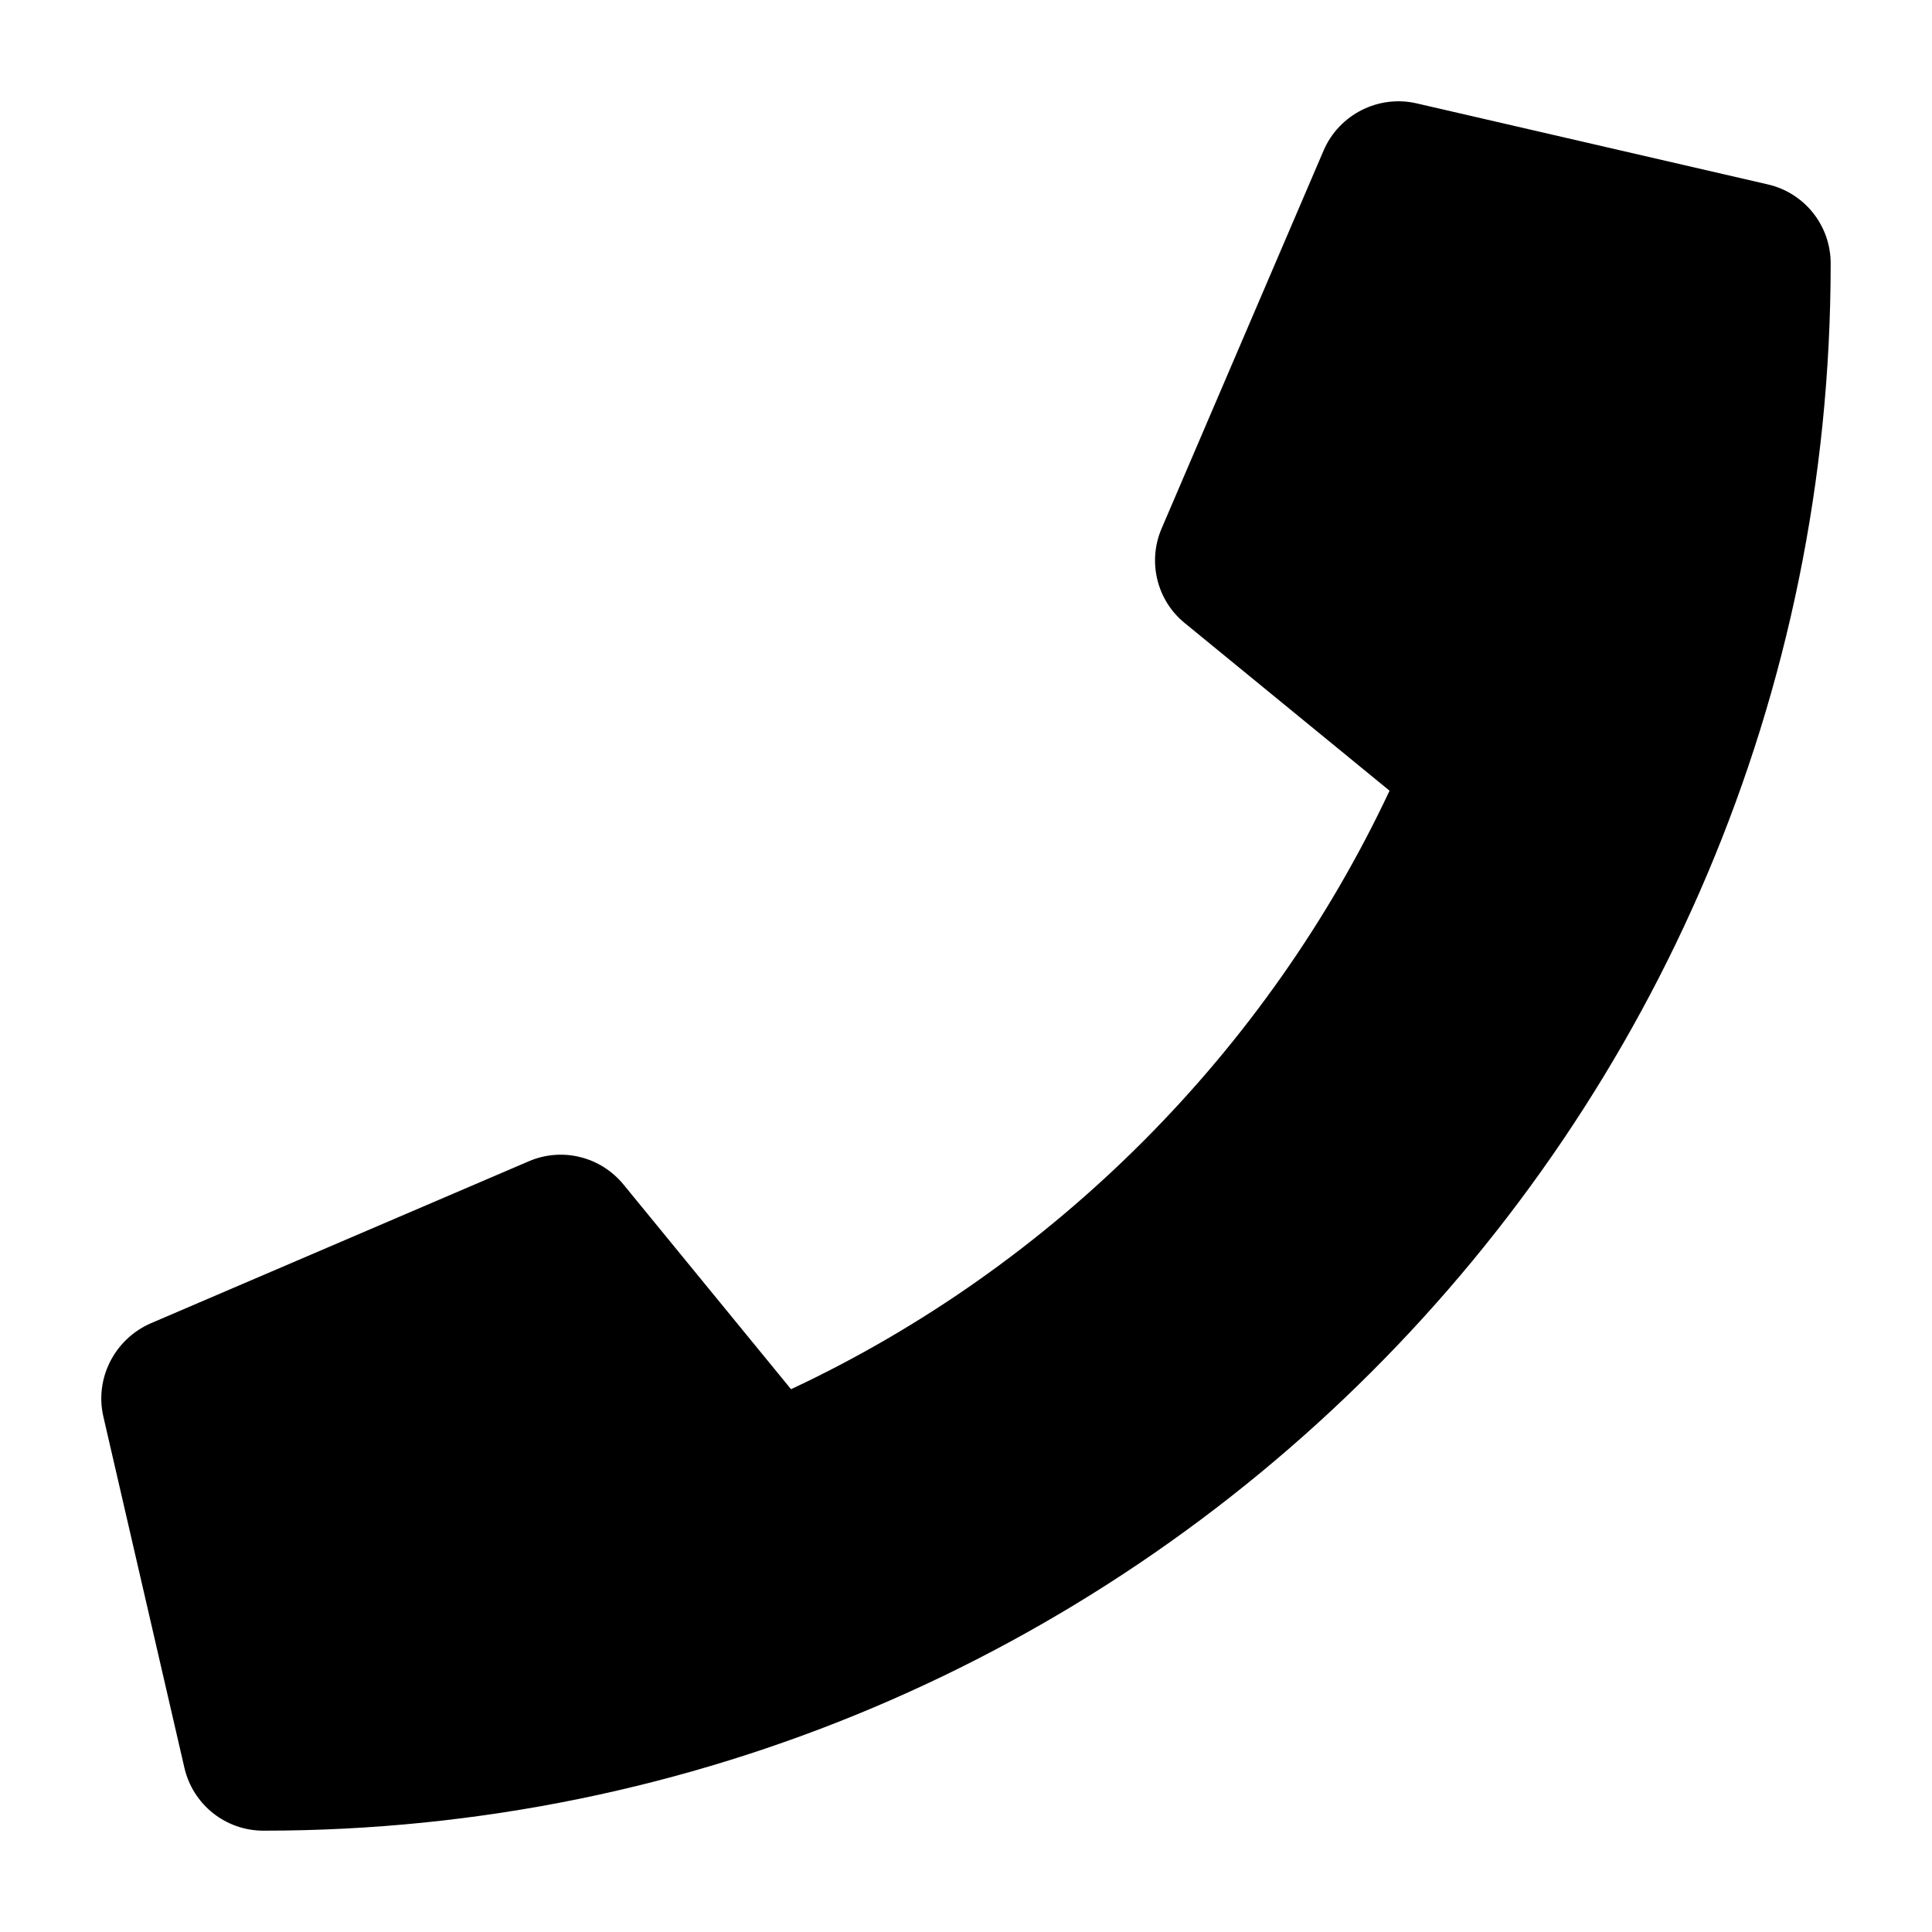
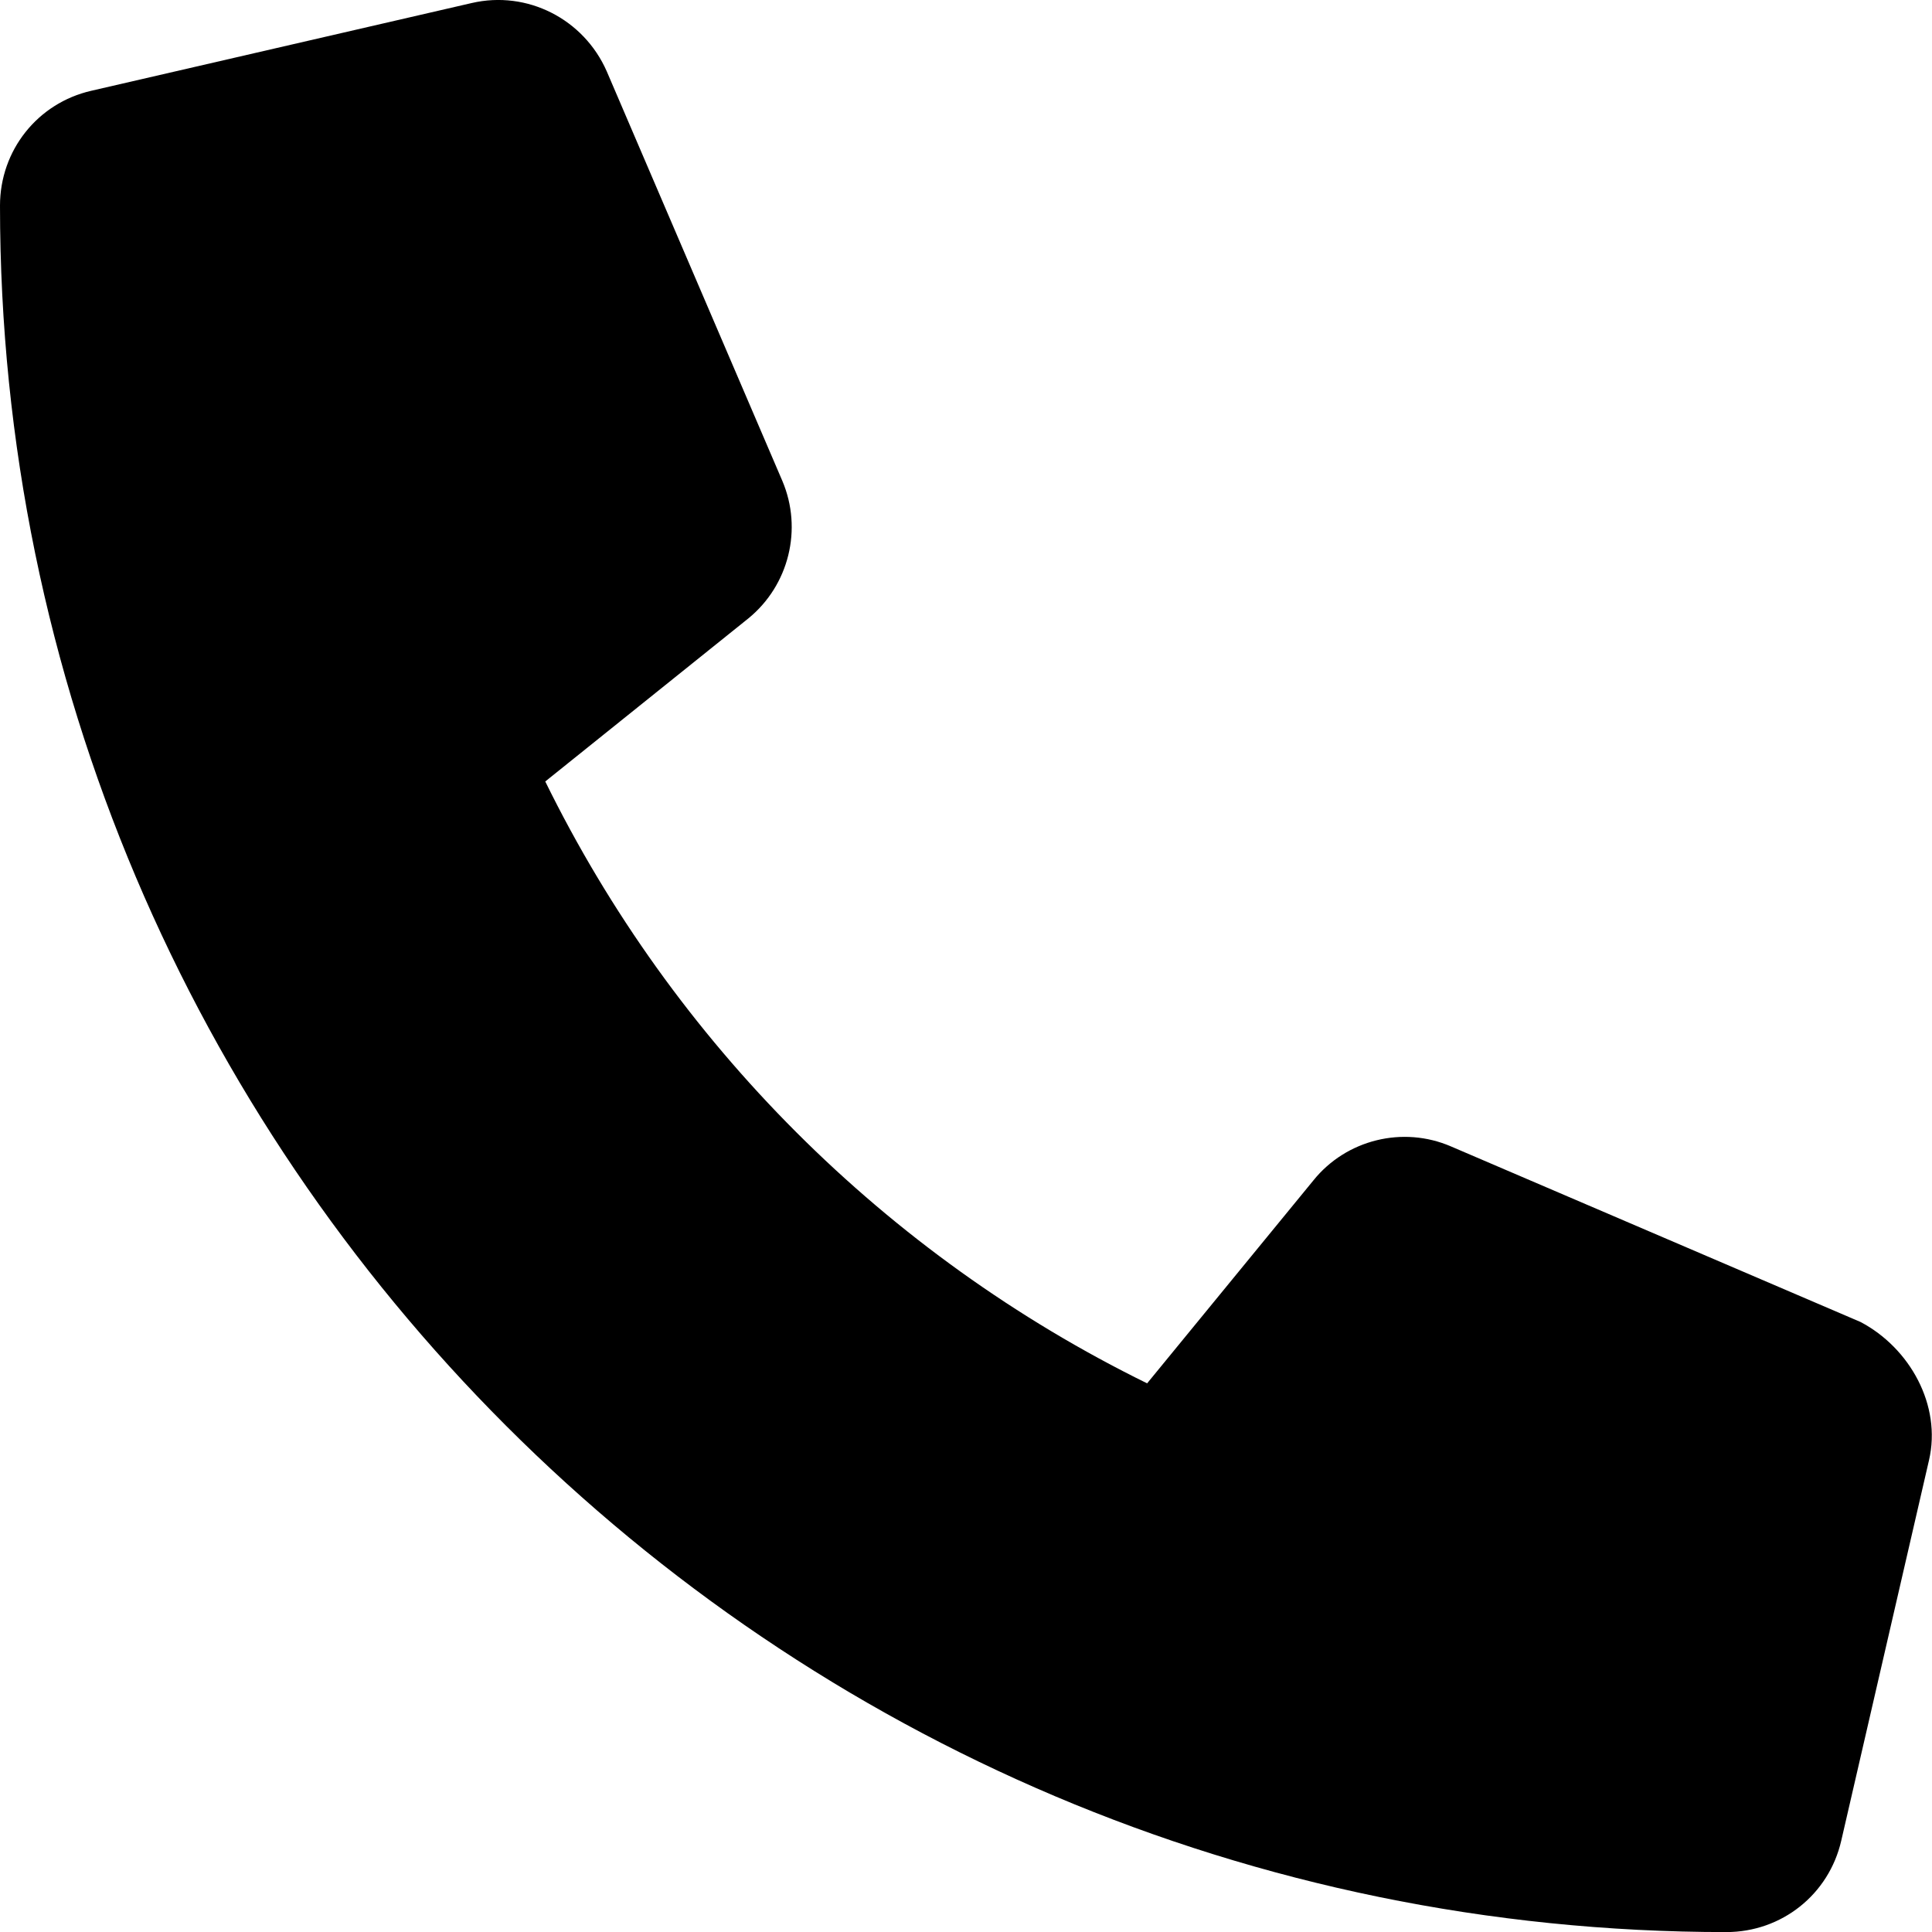
- <svg xmlns="http://www.w3.org/2000/svg" aria-hidden="true" data-prefix="fas" data-icon="phone" class="svg-inline--fa fa-phone fa-w-16" viewBox="-30 -30 572 572">
-   <path fill="currentColor" d="M493.4 24.6l-104-24c-11.3-2.6-22.9 3.3-27.5 13.9l-48 112c-4.2 9.8-1.4 21.3 6.9 28l60.6 49.6c-36 76.7-98.9 140.5-177.2 177.2l-49.6-60.6c-6.8-8.3-18.2-11.1-28-6.9l-112 48C3.9 366.5-2 378.1.6 389.4l24 104C27.1 504.2 36.7 512 48 512c256.1 0 464-207.5 464-464 0-11.2-7.7-20.9-18.6-23.4z" />
+ <svg xmlns="http://www.w3.org/2000/svg" viewBox="0 0 512 512">
+   <path d="M511.2 387l-23.25 100.8c-3.266 14.25-15.79 24.22-30.46 24.22C205.2 512 0 306.8 0 54.5c0-14.66 9.969-27.2 24.22-30.45l100.8-23.25C139.7-2.602 154.7 5.018 160.8 18.92l46.52 108.5c5.438 12.78 1.77 27.67-8.98 36.45L144.5 207.1c33.98 69.22 90.26 125.5 159.5 159.5l44.08-53.8c8.688-10.78 23.69-14.51 36.47-8.975l108.5 46.51C506.1 357.2 514.6 372.4 511.2 387z" />
</svg>
